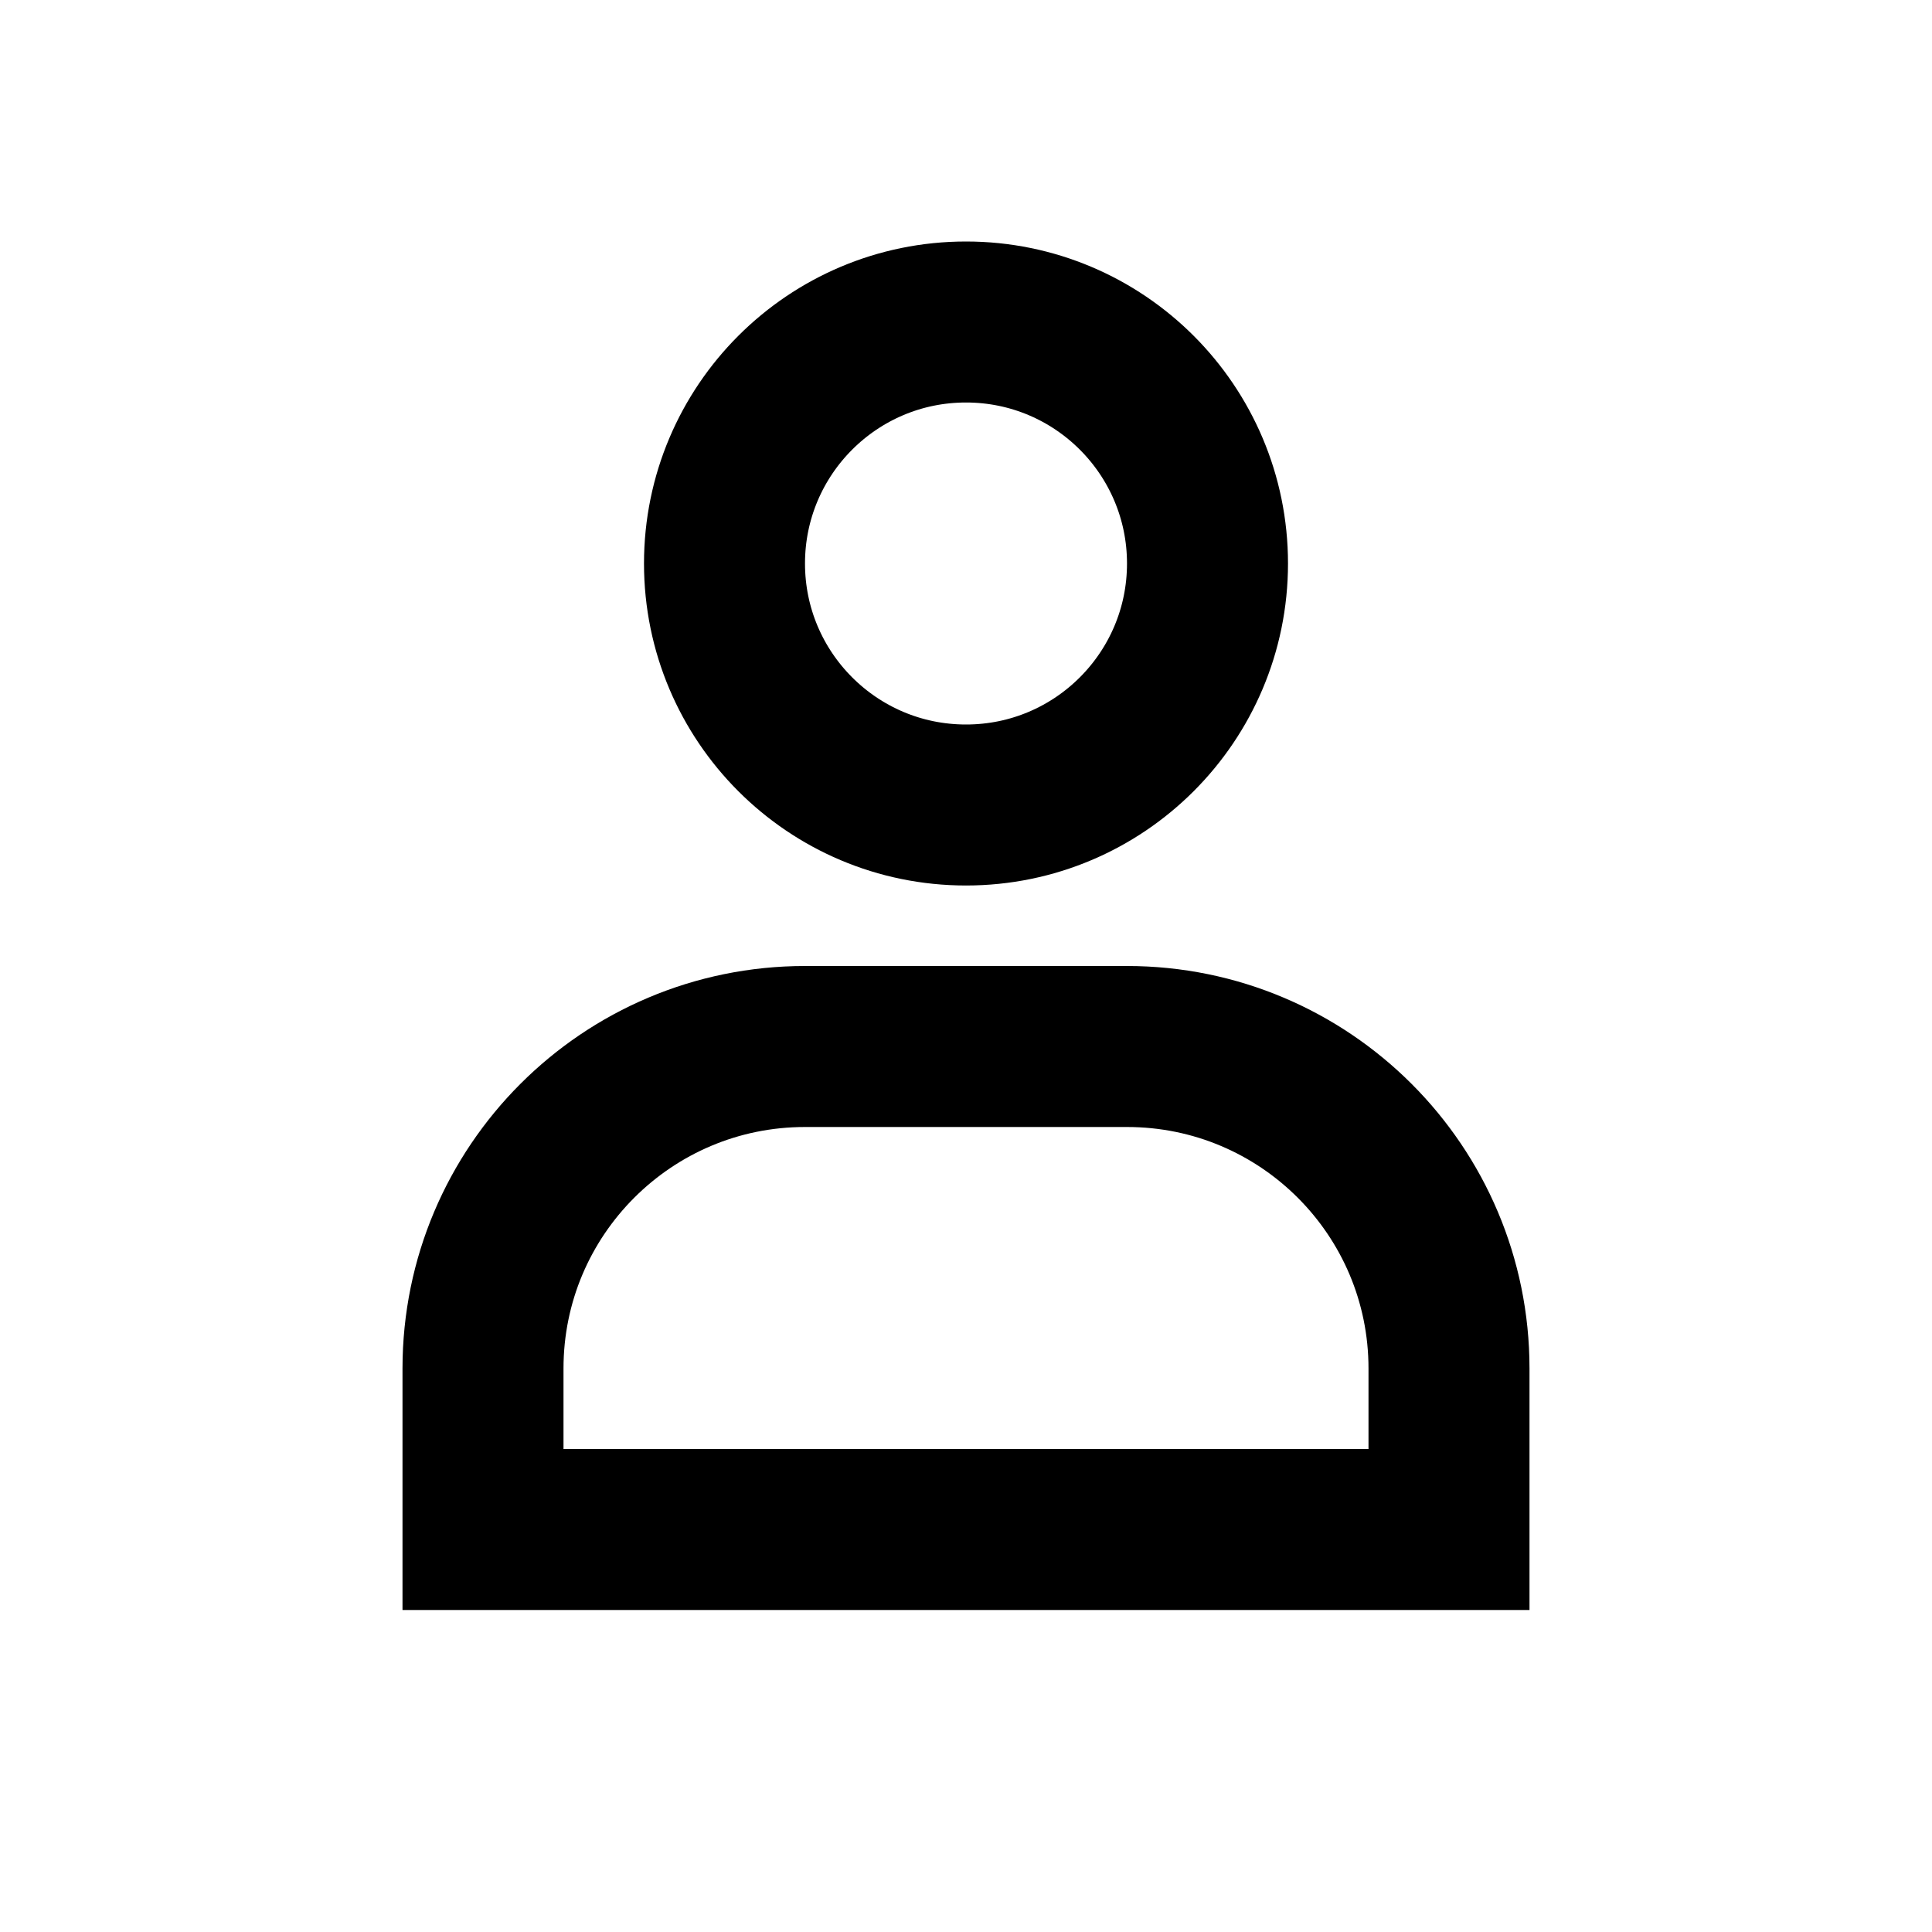
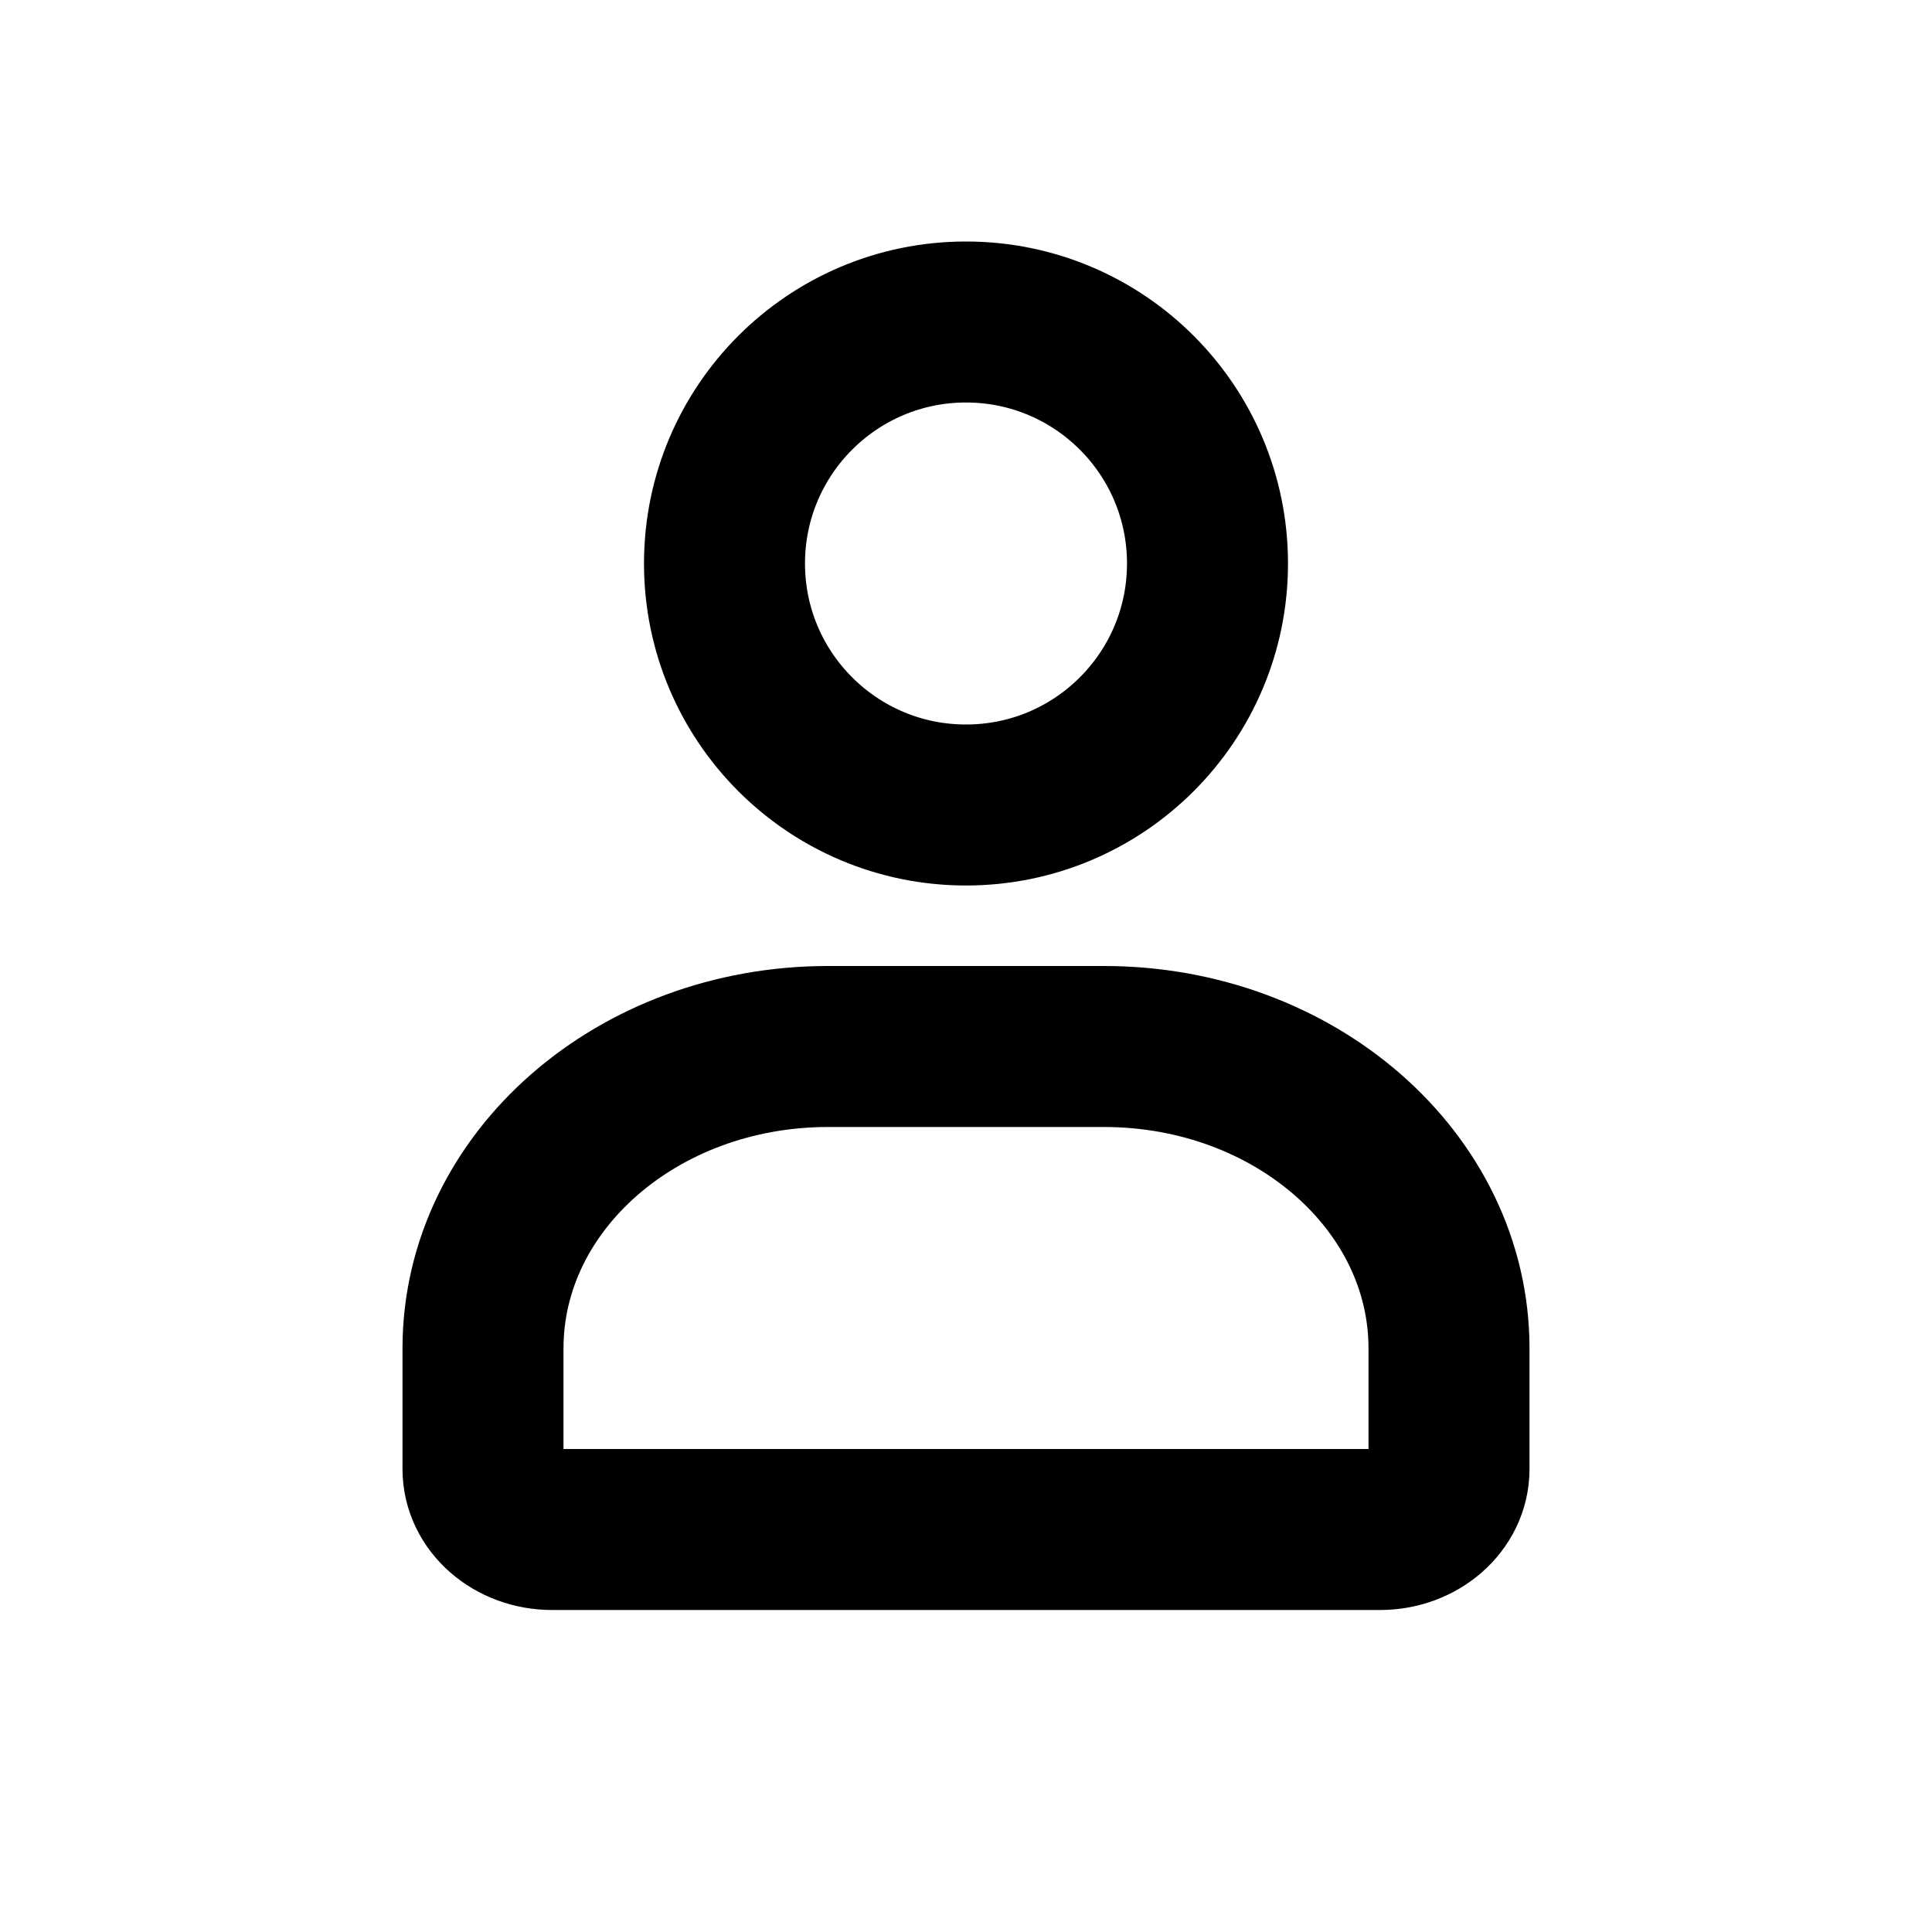
<svg xmlns="http://www.w3.org/2000/svg" fill="none" viewBox="0 0 24 24">
  <g stroke="currentColor" stroke-width="2">
    <circle cx="12" cy="7" r="3" />
-     <path d="M10 13h4a4 4 0 014 4v2H6v-2a4 4 0 014-4z" />
+     <path stroke-linejoin="round" d="M6 16.75C6 14.679 7.919 13 10.286 13h3.428C16.081 13 18 14.679 18 16.75v1.5c0 .414-.384.75-.857.75H6.857C6.384 19 6 18.664 6 18.25v-1.5z" />
  </g>
</svg>
